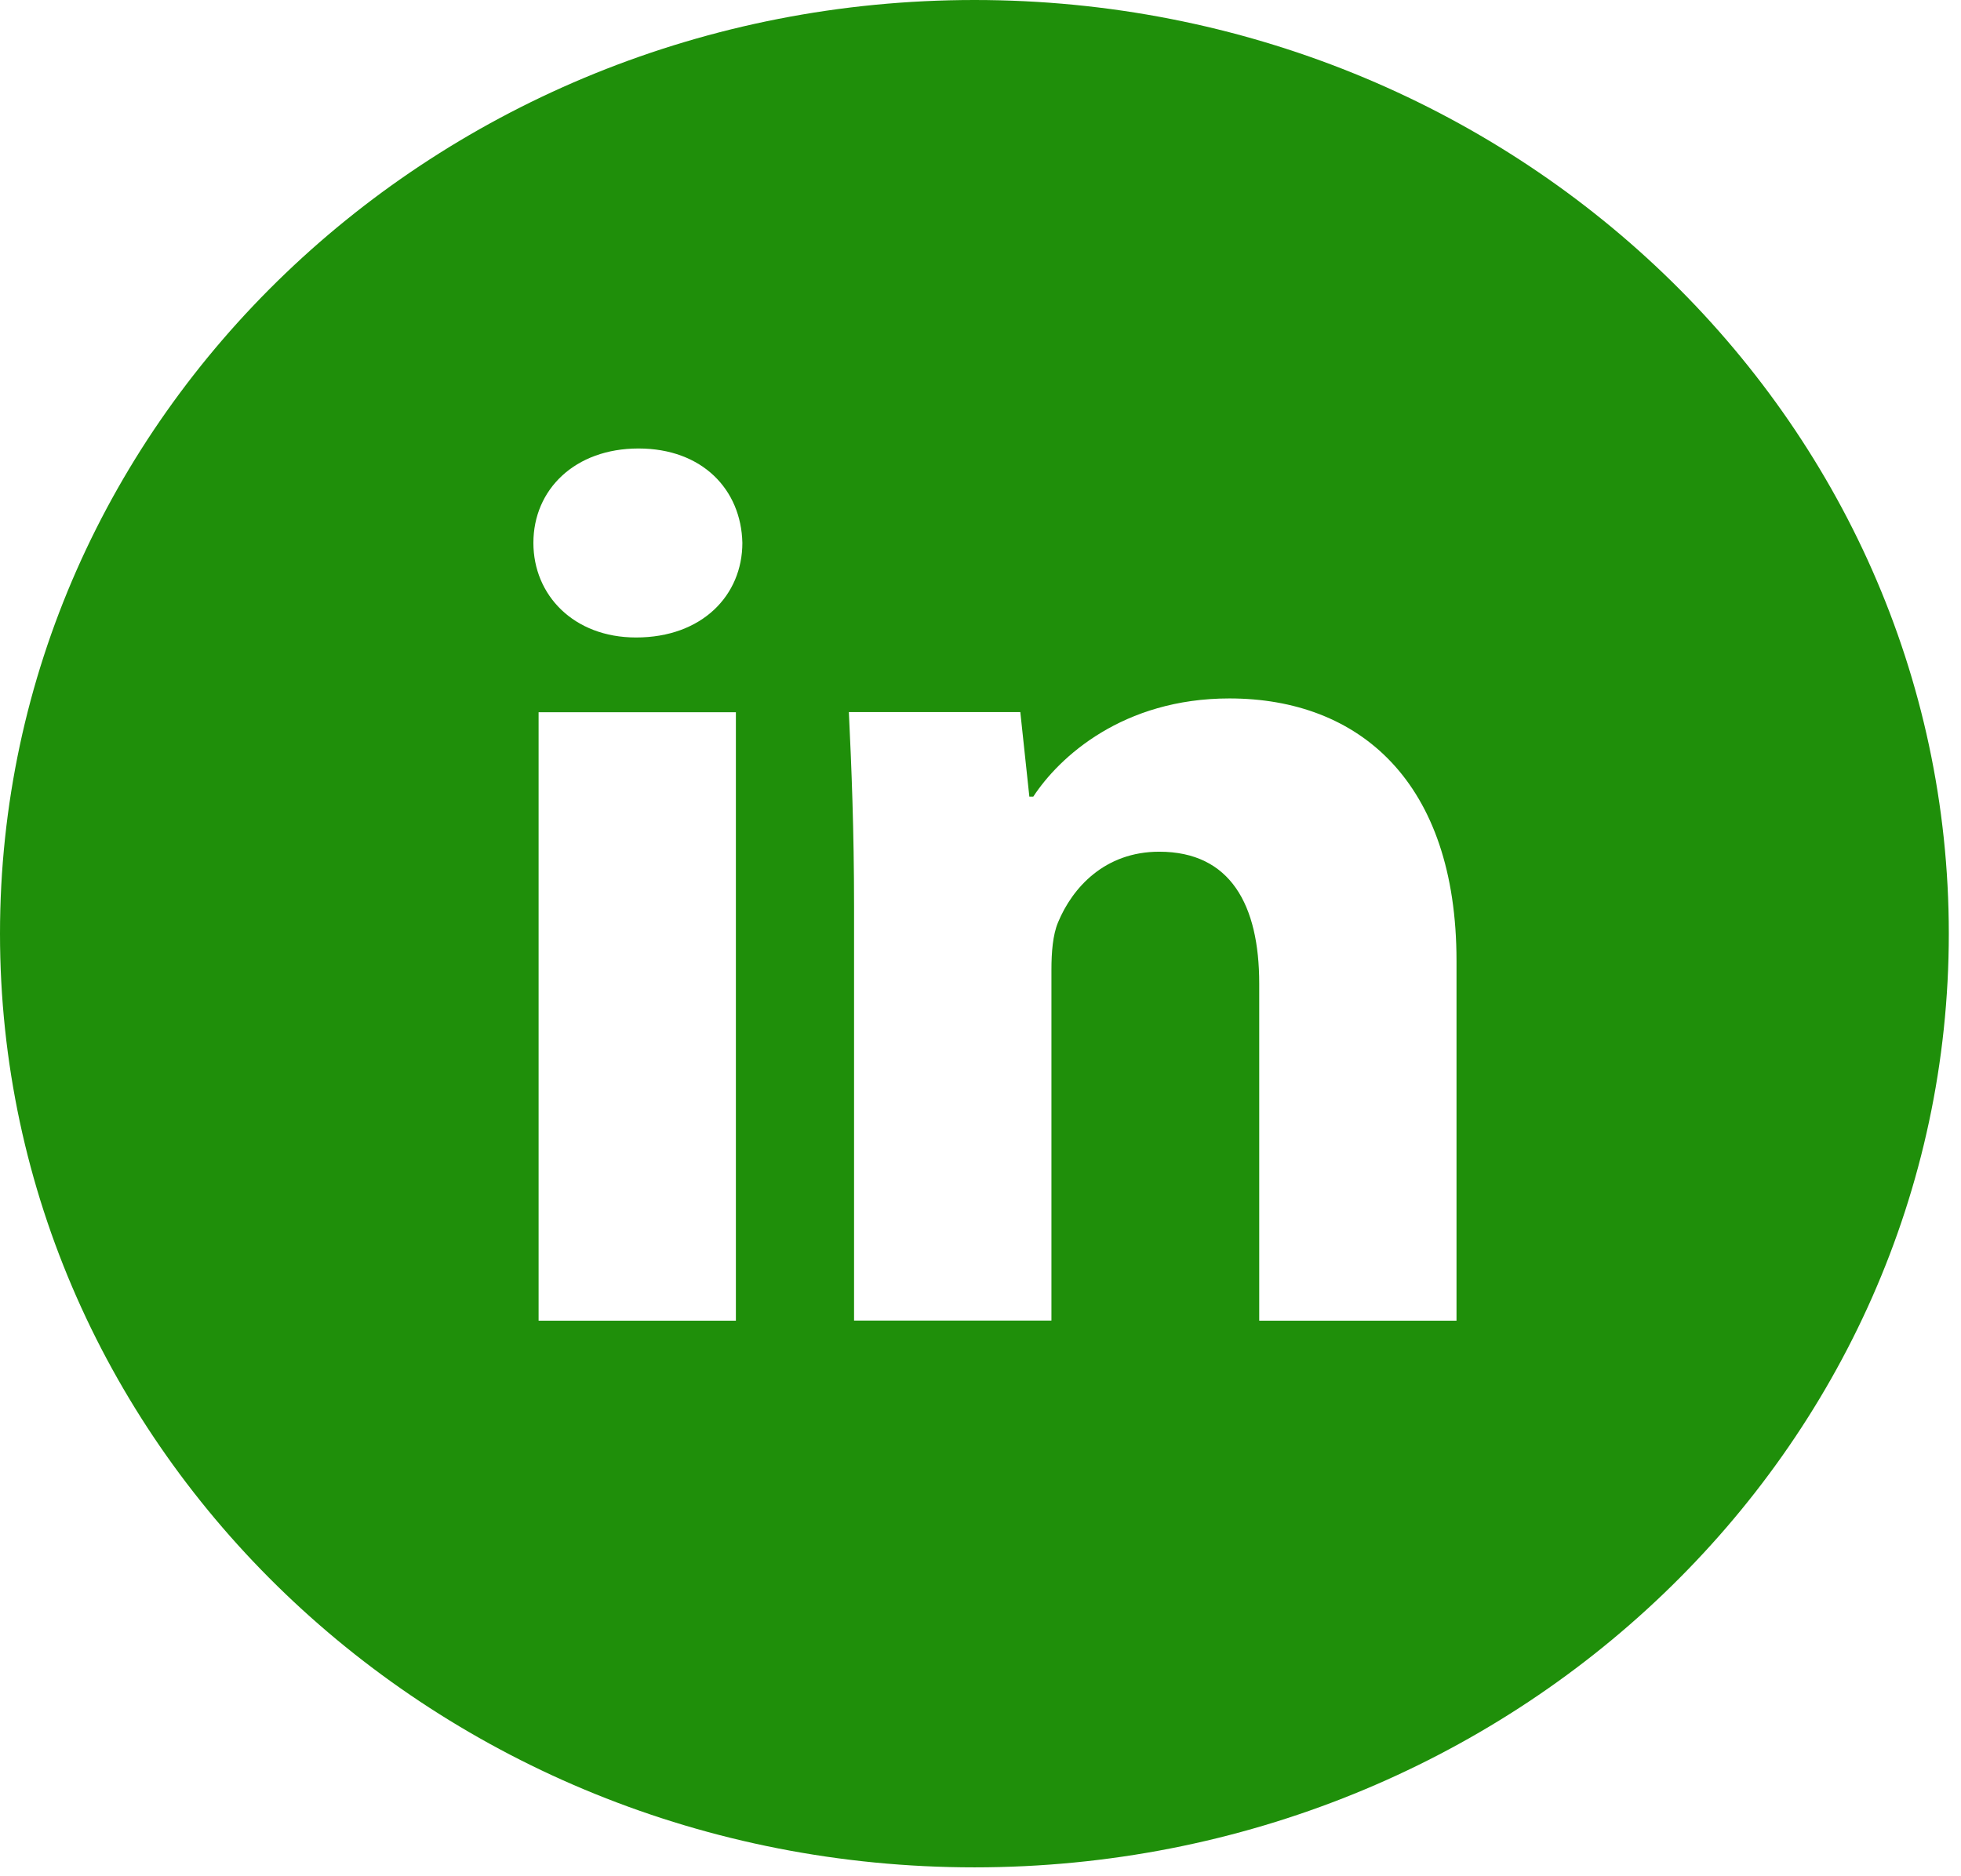
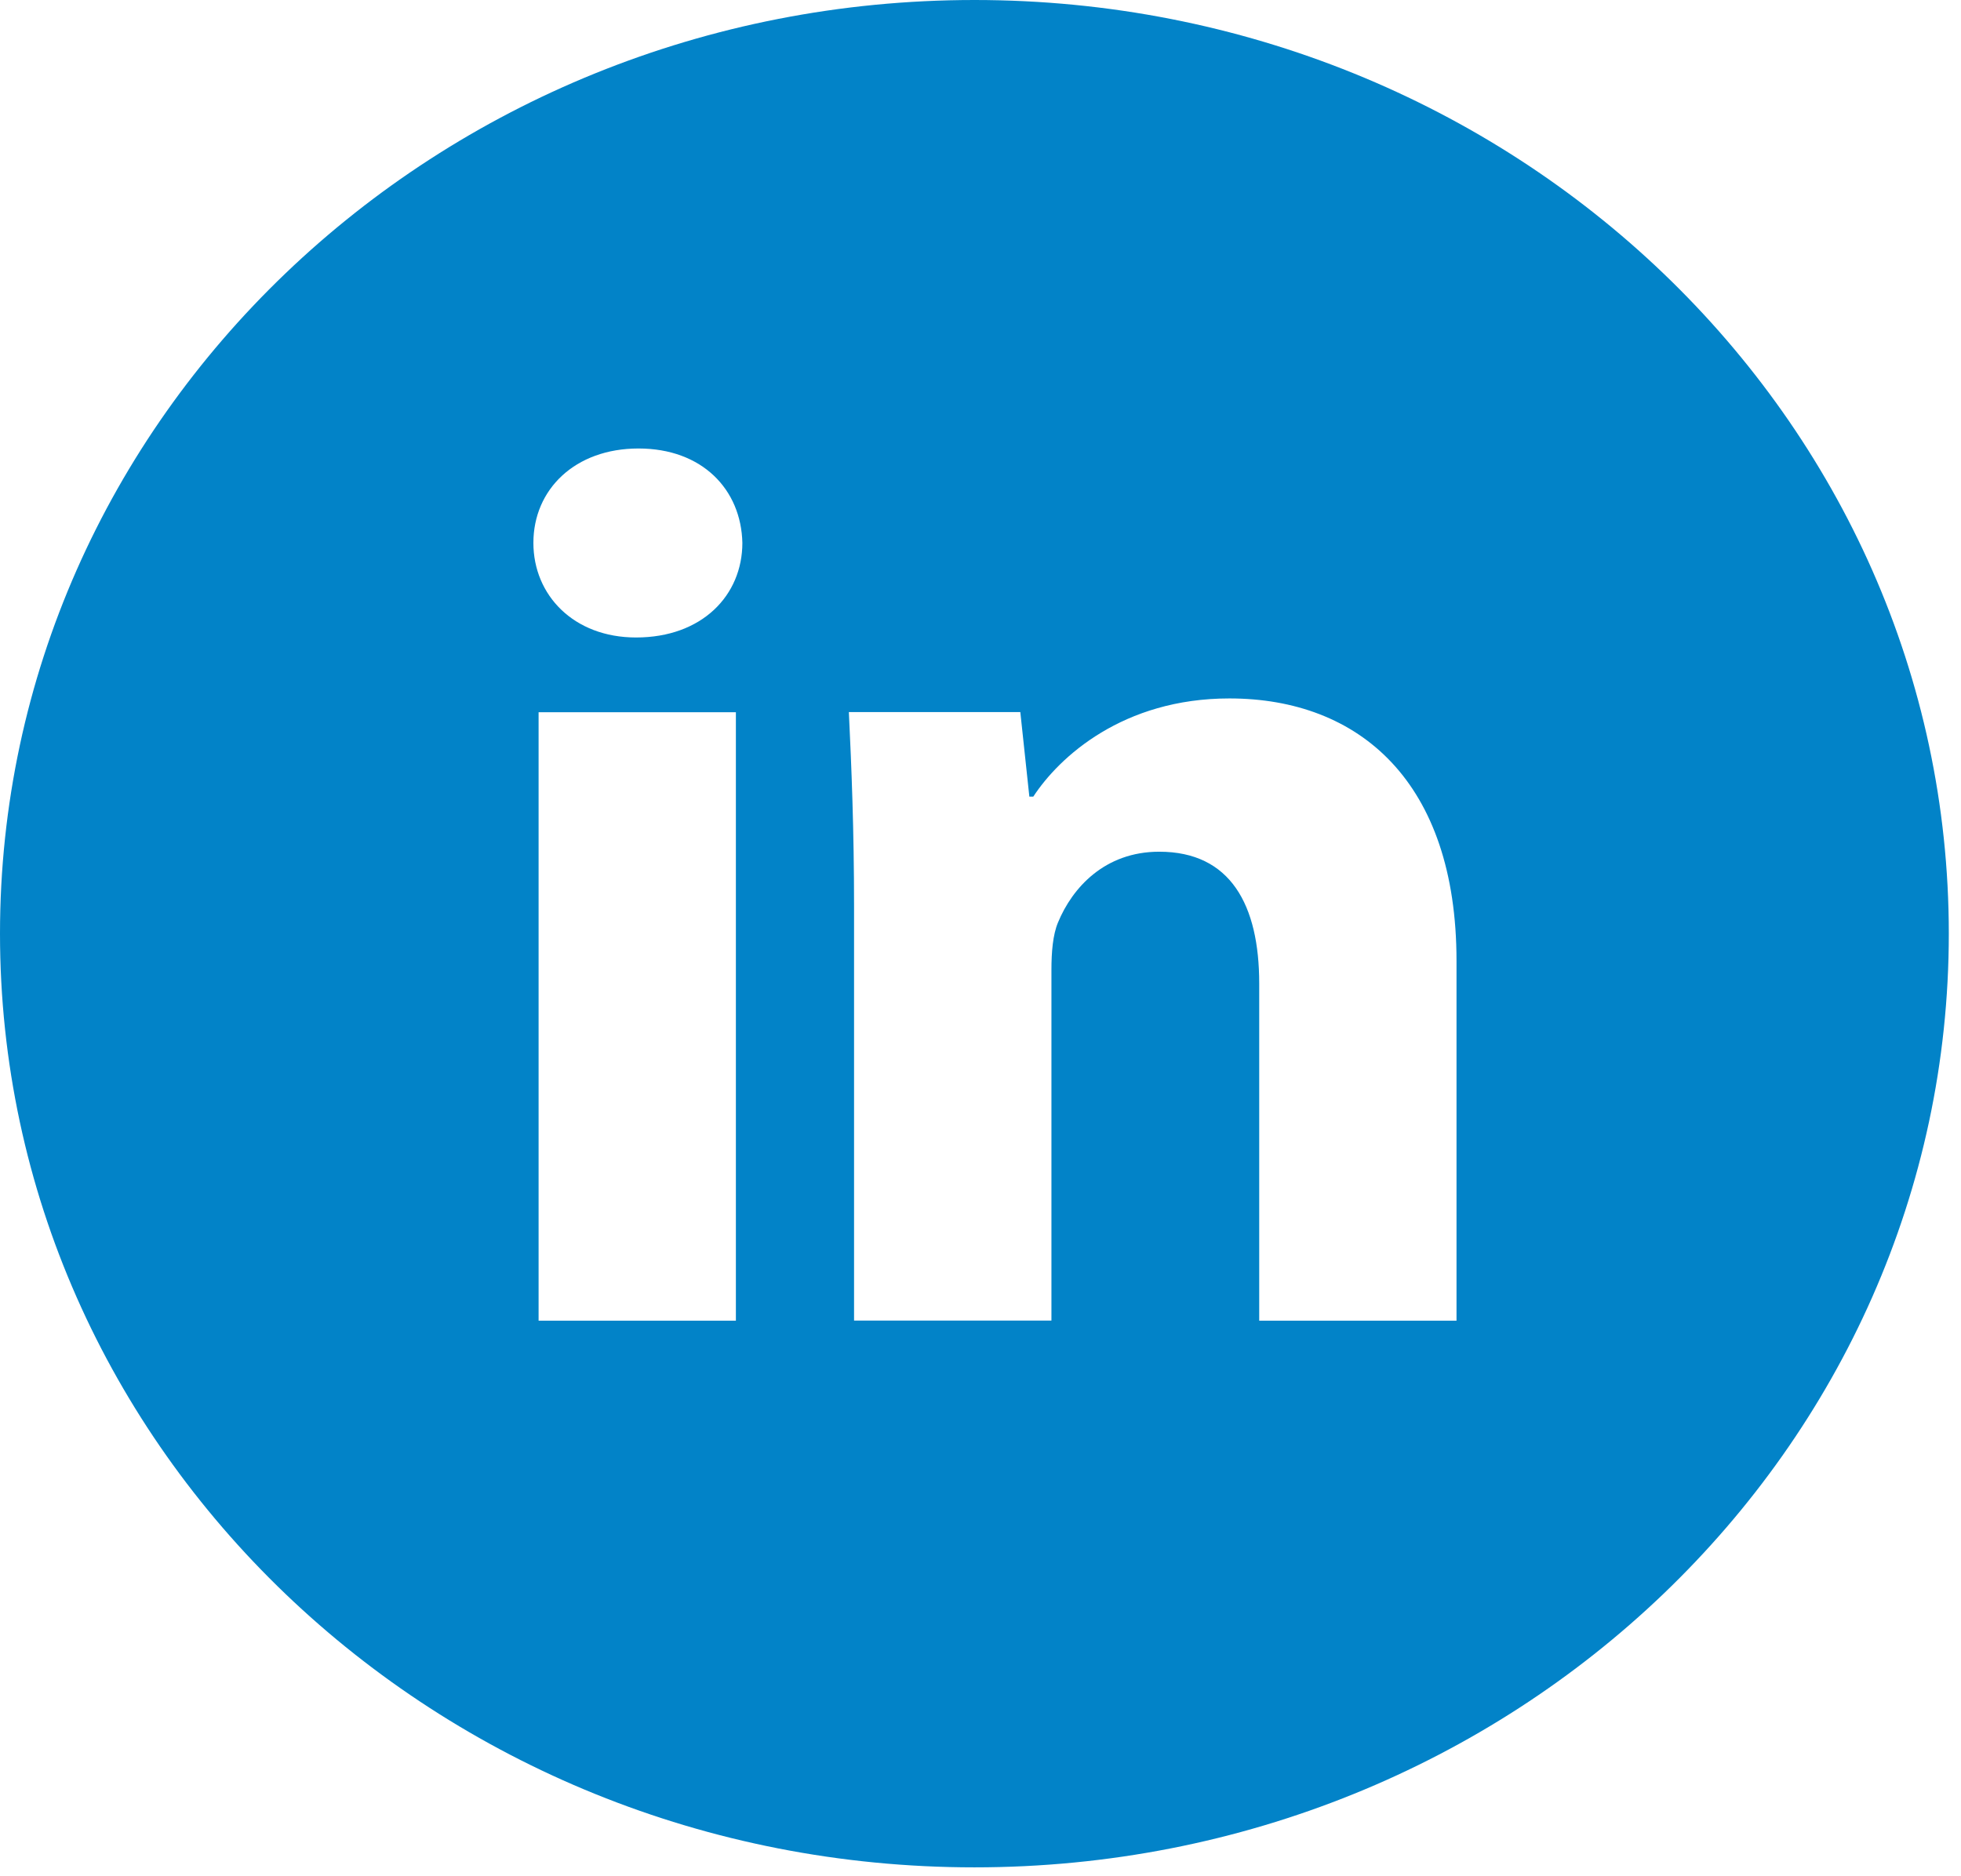
<svg xmlns="http://www.w3.org/2000/svg" width="23" height="22" viewBox="0 0 23 22" fill="none">
-   <path d="M11.429 0C5.117 0 0 4.903 0 10.952C0 17.001 5.117 21.905 11.429 21.905C17.741 21.905 22.857 17.001 22.857 10.952C22.857 4.903 17.741 0 11.429 0ZM8.631 15.492H6.317V8.355H8.631V15.492ZM7.46 7.478C6.729 7.478 6.256 6.982 6.256 6.368C6.256 5.742 6.743 5.261 7.489 5.261C8.236 5.261 8.693 5.742 8.707 6.368C8.707 6.982 8.236 7.478 7.46 7.478ZM17.083 15.492H14.769V11.537C14.769 10.616 14.433 9.991 13.596 9.991C12.957 9.991 12.577 10.414 12.409 10.821C12.348 10.966 12.332 11.171 12.332 11.376V15.491H10.017V10.631C10.017 9.74 9.987 8.995 9.956 8.353H11.967L12.073 9.345H12.119C12.424 8.879 13.17 8.193 14.419 8.193C15.942 8.193 17.083 9.17 17.083 11.272V15.492Z" fill="#1F8F0A" />
+   <path d="M11.429 0C5.117 0 0 4.903 0 10.952C0 17.001 5.117 21.905 11.429 21.905C17.741 21.905 22.857 17.001 22.857 10.952C22.857 4.903 17.741 0 11.429 0ZM8.631 15.492H6.317V8.355H8.631V15.492ZM7.46 7.478C6.729 7.478 6.256 6.982 6.256 6.368C6.256 5.742 6.743 5.261 7.489 5.261C8.236 5.261 8.693 5.742 8.707 6.368C8.707 6.982 8.236 7.478 7.46 7.478ZM17.083 15.492H14.769V11.537C14.769 10.616 14.433 9.991 13.596 9.991C12.957 9.991 12.577 10.414 12.409 10.821C12.348 10.966 12.332 11.171 12.332 11.376V15.491H10.017V10.631C10.017 9.74 9.987 8.995 9.956 8.353H11.967L12.073 9.345H12.119C12.424 8.879 13.17 8.193 14.419 8.193C15.942 8.193 17.083 9.17 17.083 11.272V15.492Z" fill="#0283c8" />
</svg>
